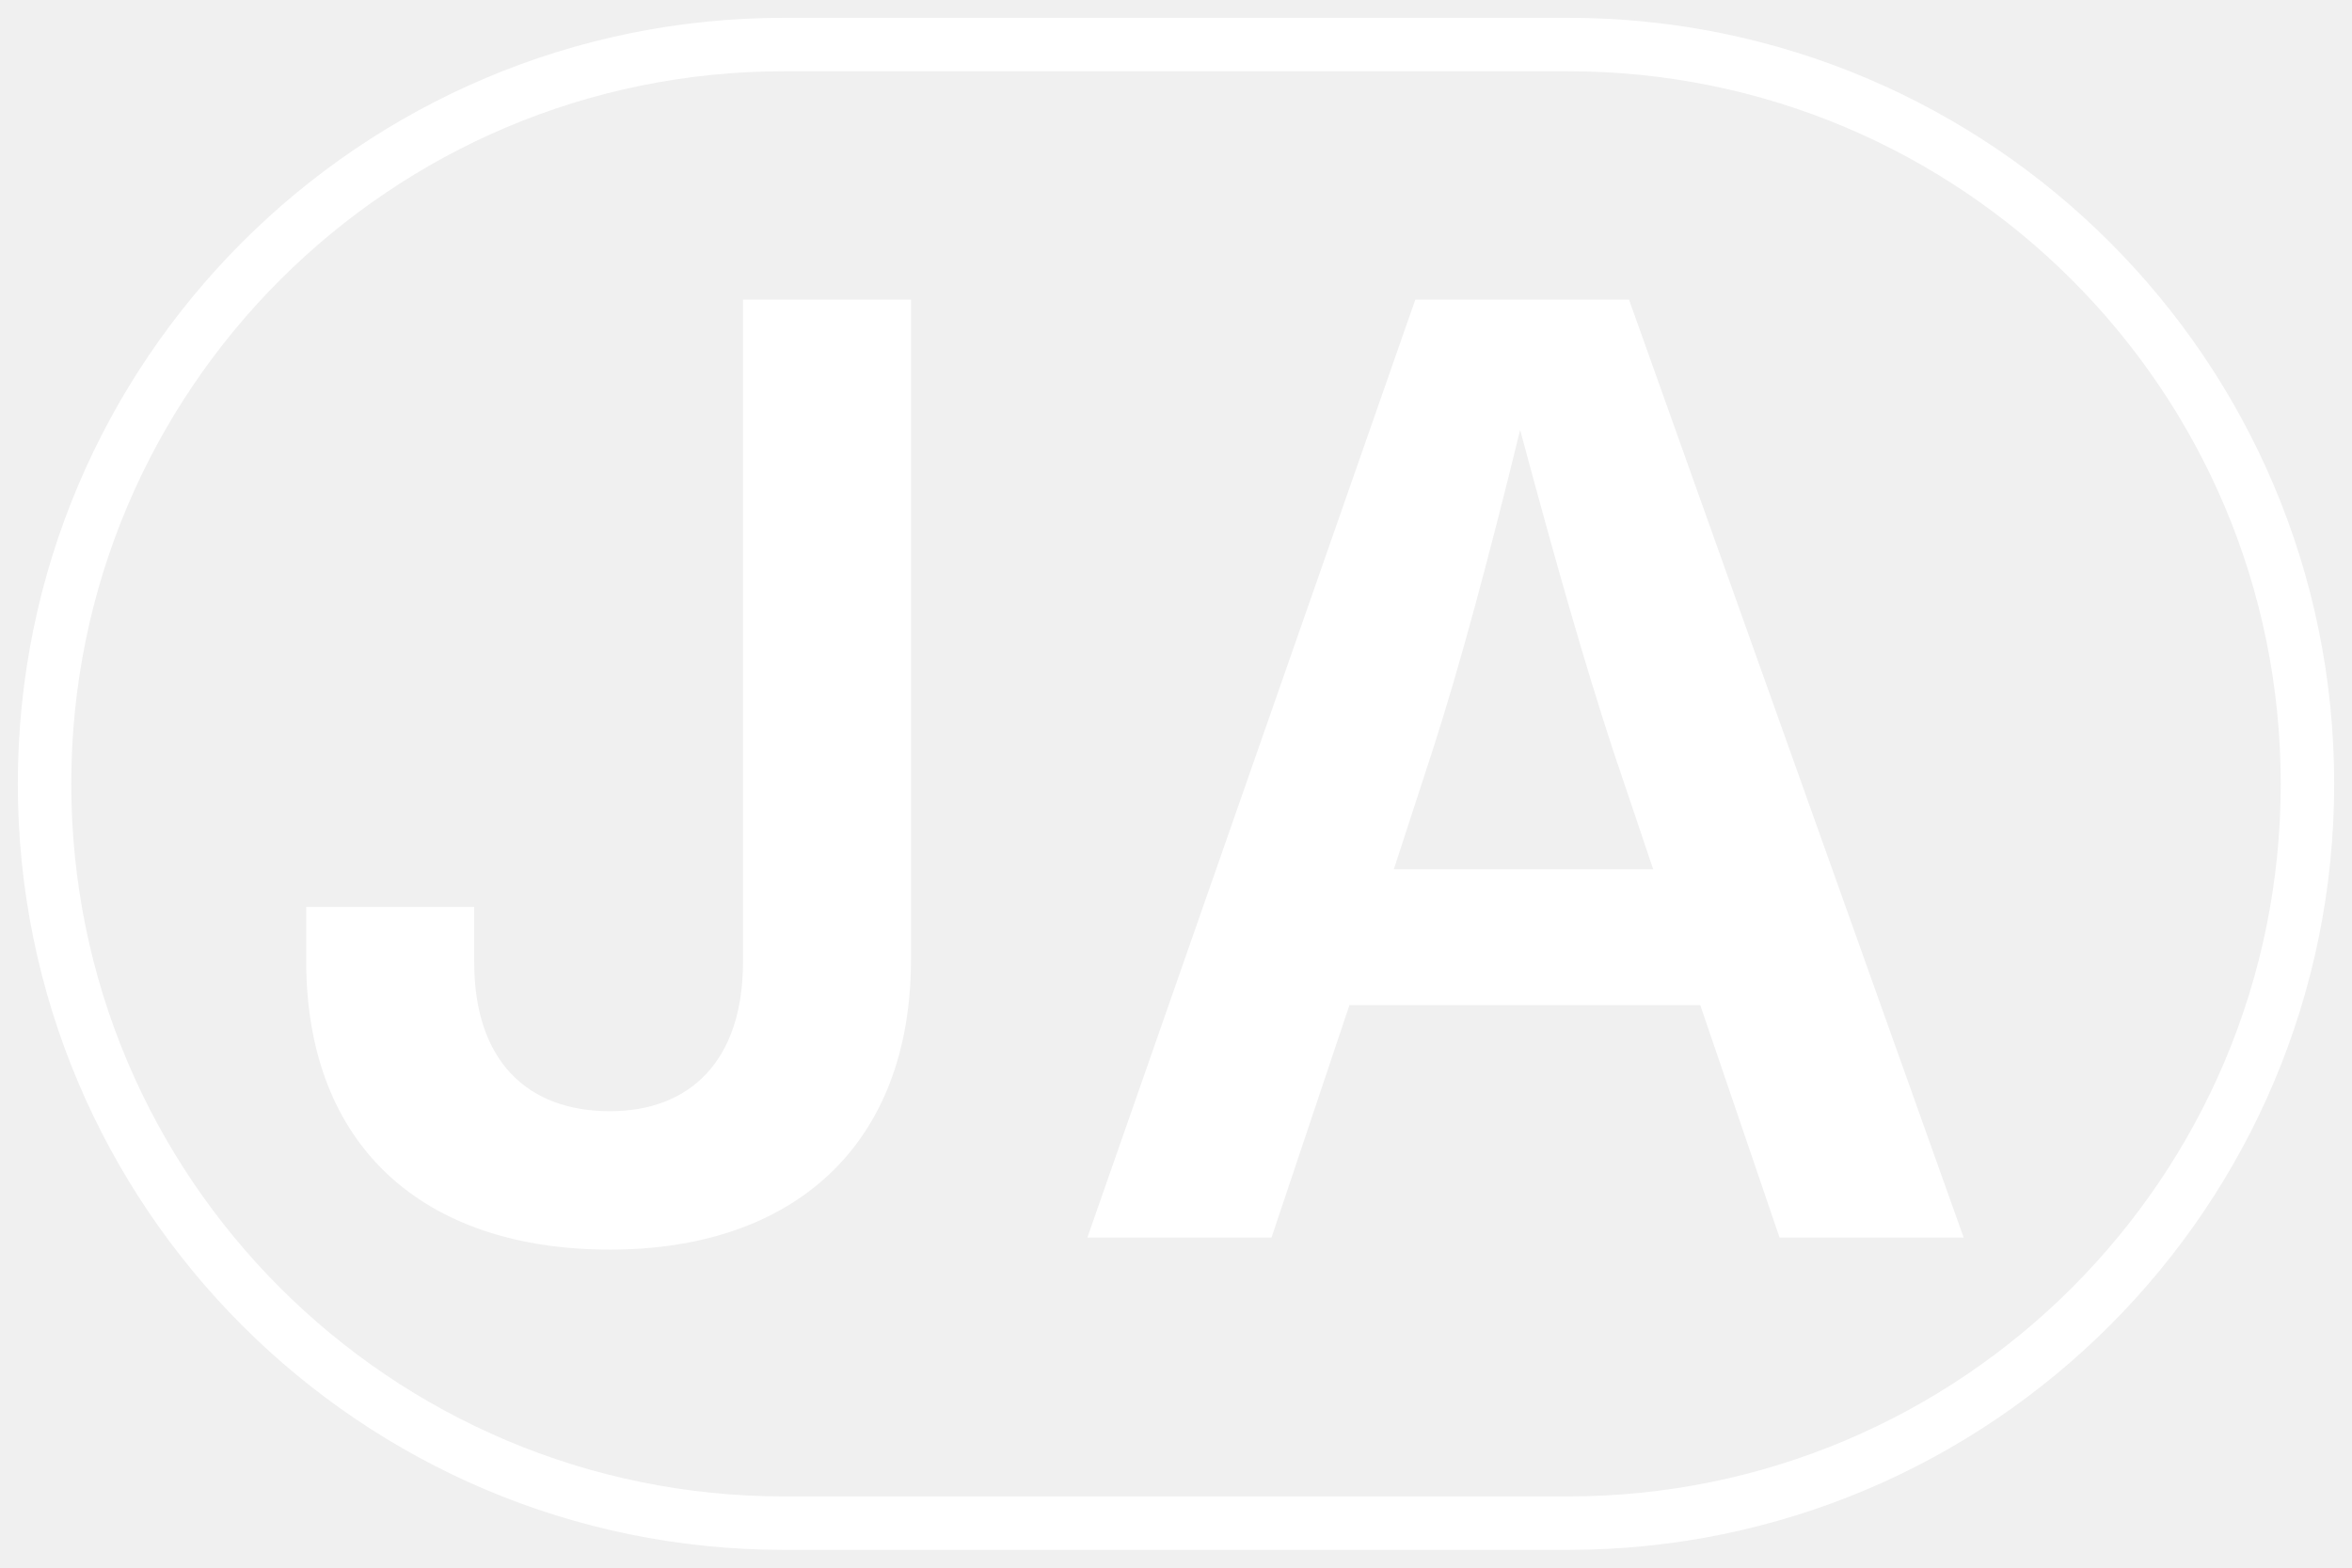
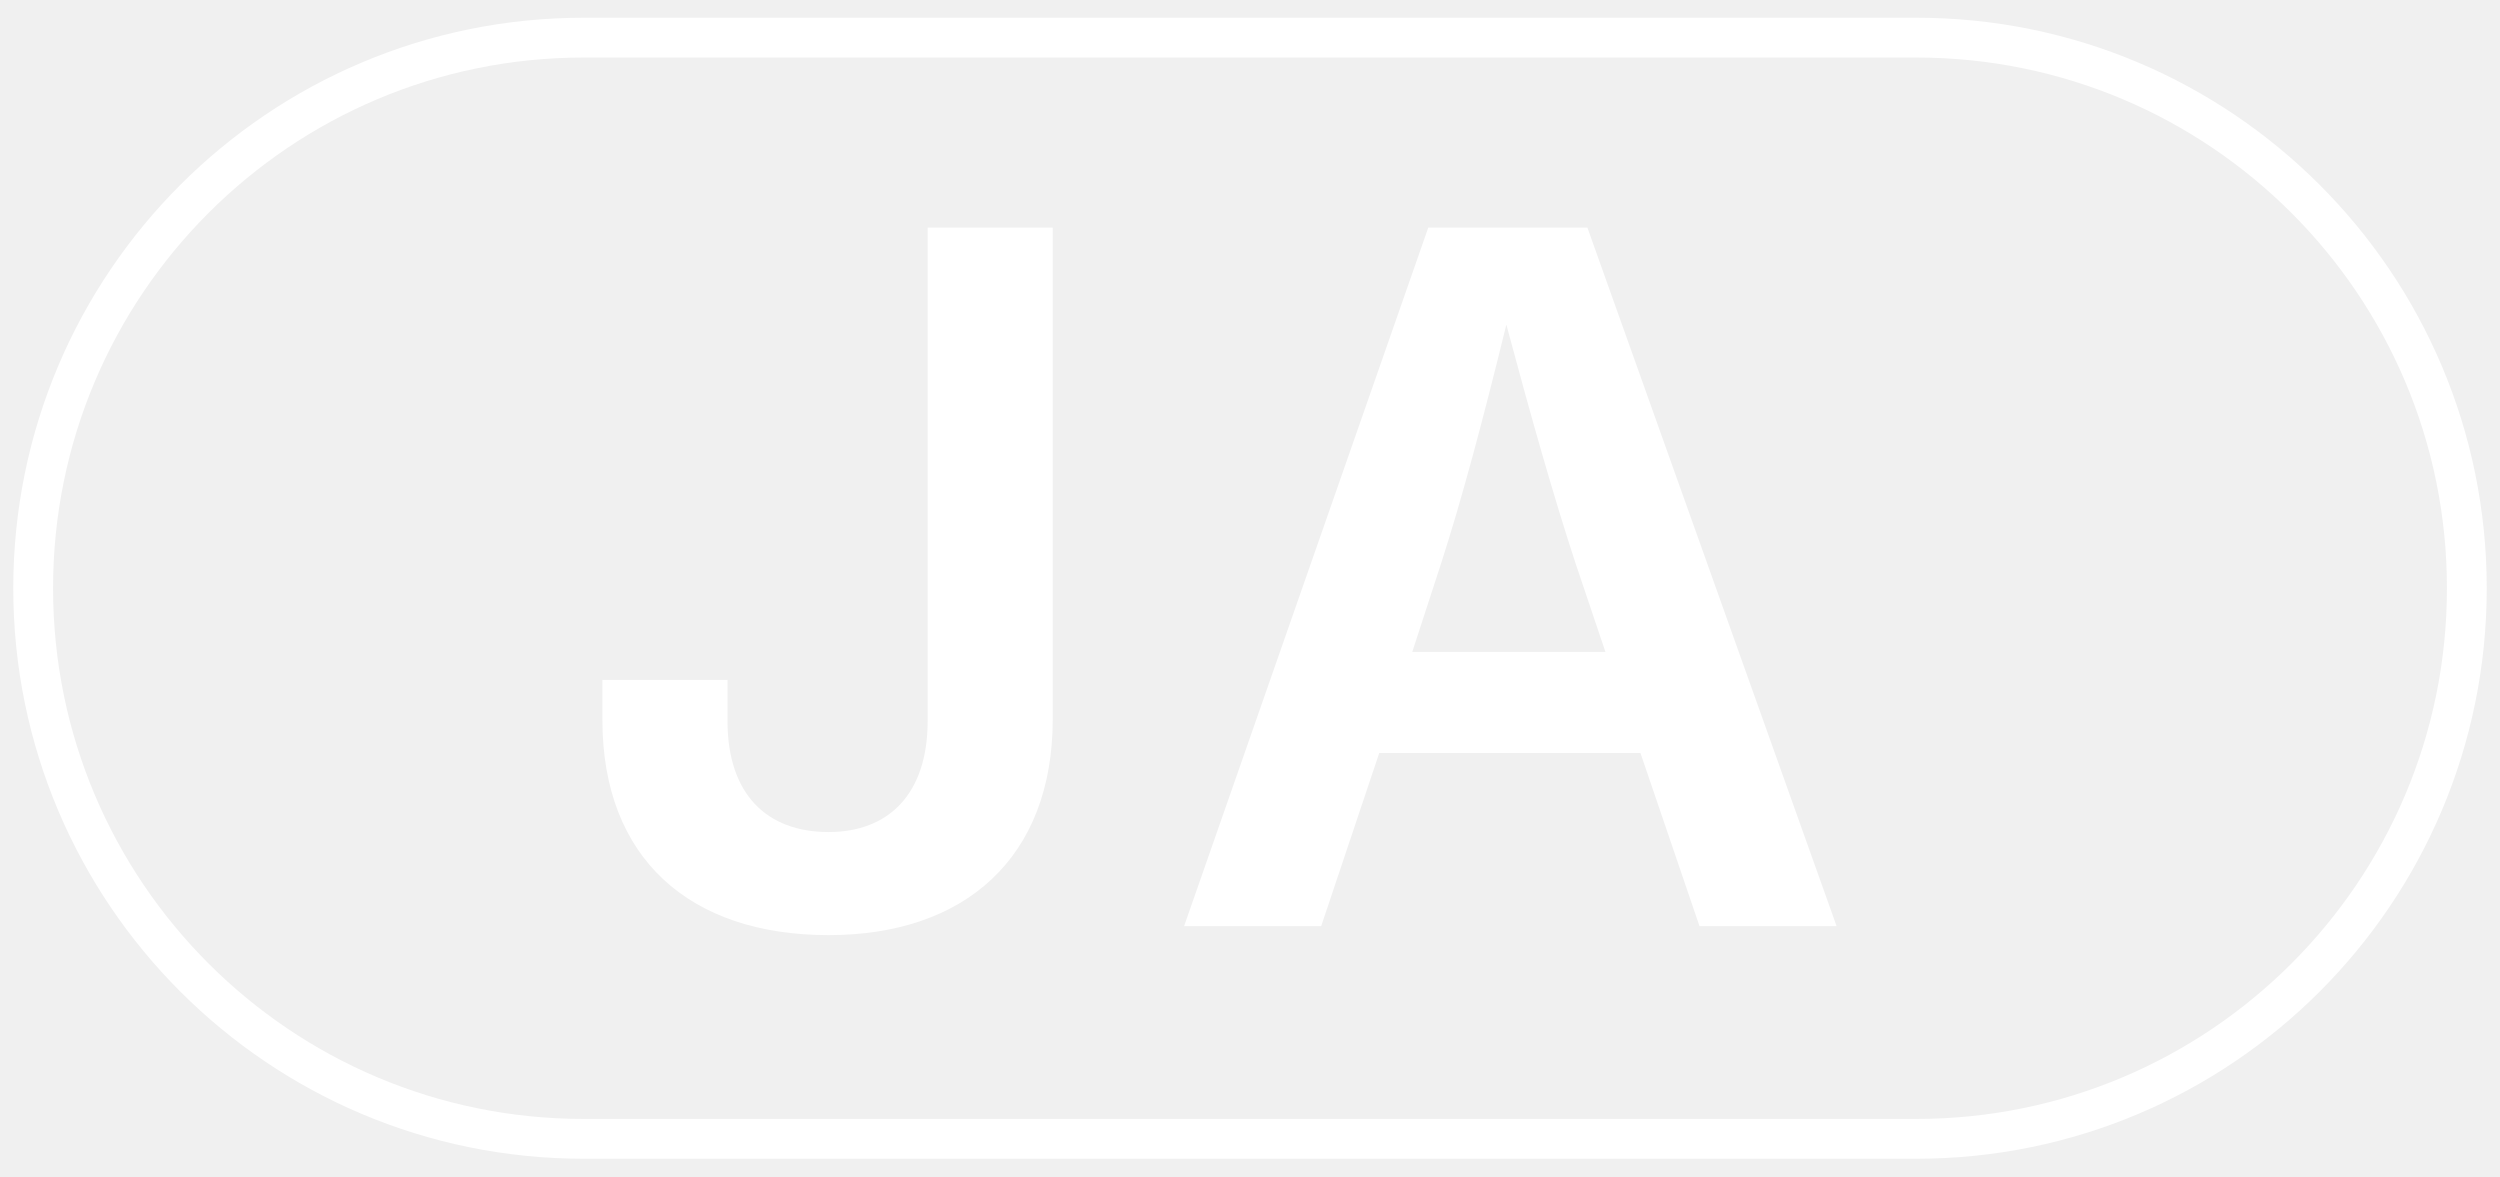
- <svg xmlns="http://www.w3.org/2000/svg" width="66" height="44" viewBox="0 0 66.00 44.0">
-   <rect x="1.25" y="1.25" width="63.5" height="41.5" rx="20.75" fill="none" stroke="#fff" stroke-width="1.5" />
-   <g transform="translate(-36.25,-31.04) scale(2.4137)">
-     <text x="18" y="27.25" font-family="Inter, Arial, Helvetica, sans-serif" font-weight="600" font-size="15" letter-spacing="0.9" fill="#fff">JA</text>
+ <svg xmlns="http://www.w3.org/2000/svg" width="374" height="176" viewBox="0 0 94.214 44.0">
+   <rect x="1.25" y="1.25" width="91.714" height="41.5" rx="20.75" fill="none" stroke="#fff" stroke-width="1.5" />
+   <g transform="translate(14.11,0)">
+     <g transform="translate(-36.25,-31.04) scale(2.4137)">
+       <text x="18" y="27.25" font-family="Inter, Arial, Helvetica, sans-serif" font-weight="600" font-size="15" letter-spacing="0.9" fill="#fff">JA</text>
+     </g>
  </g>
</svg>
